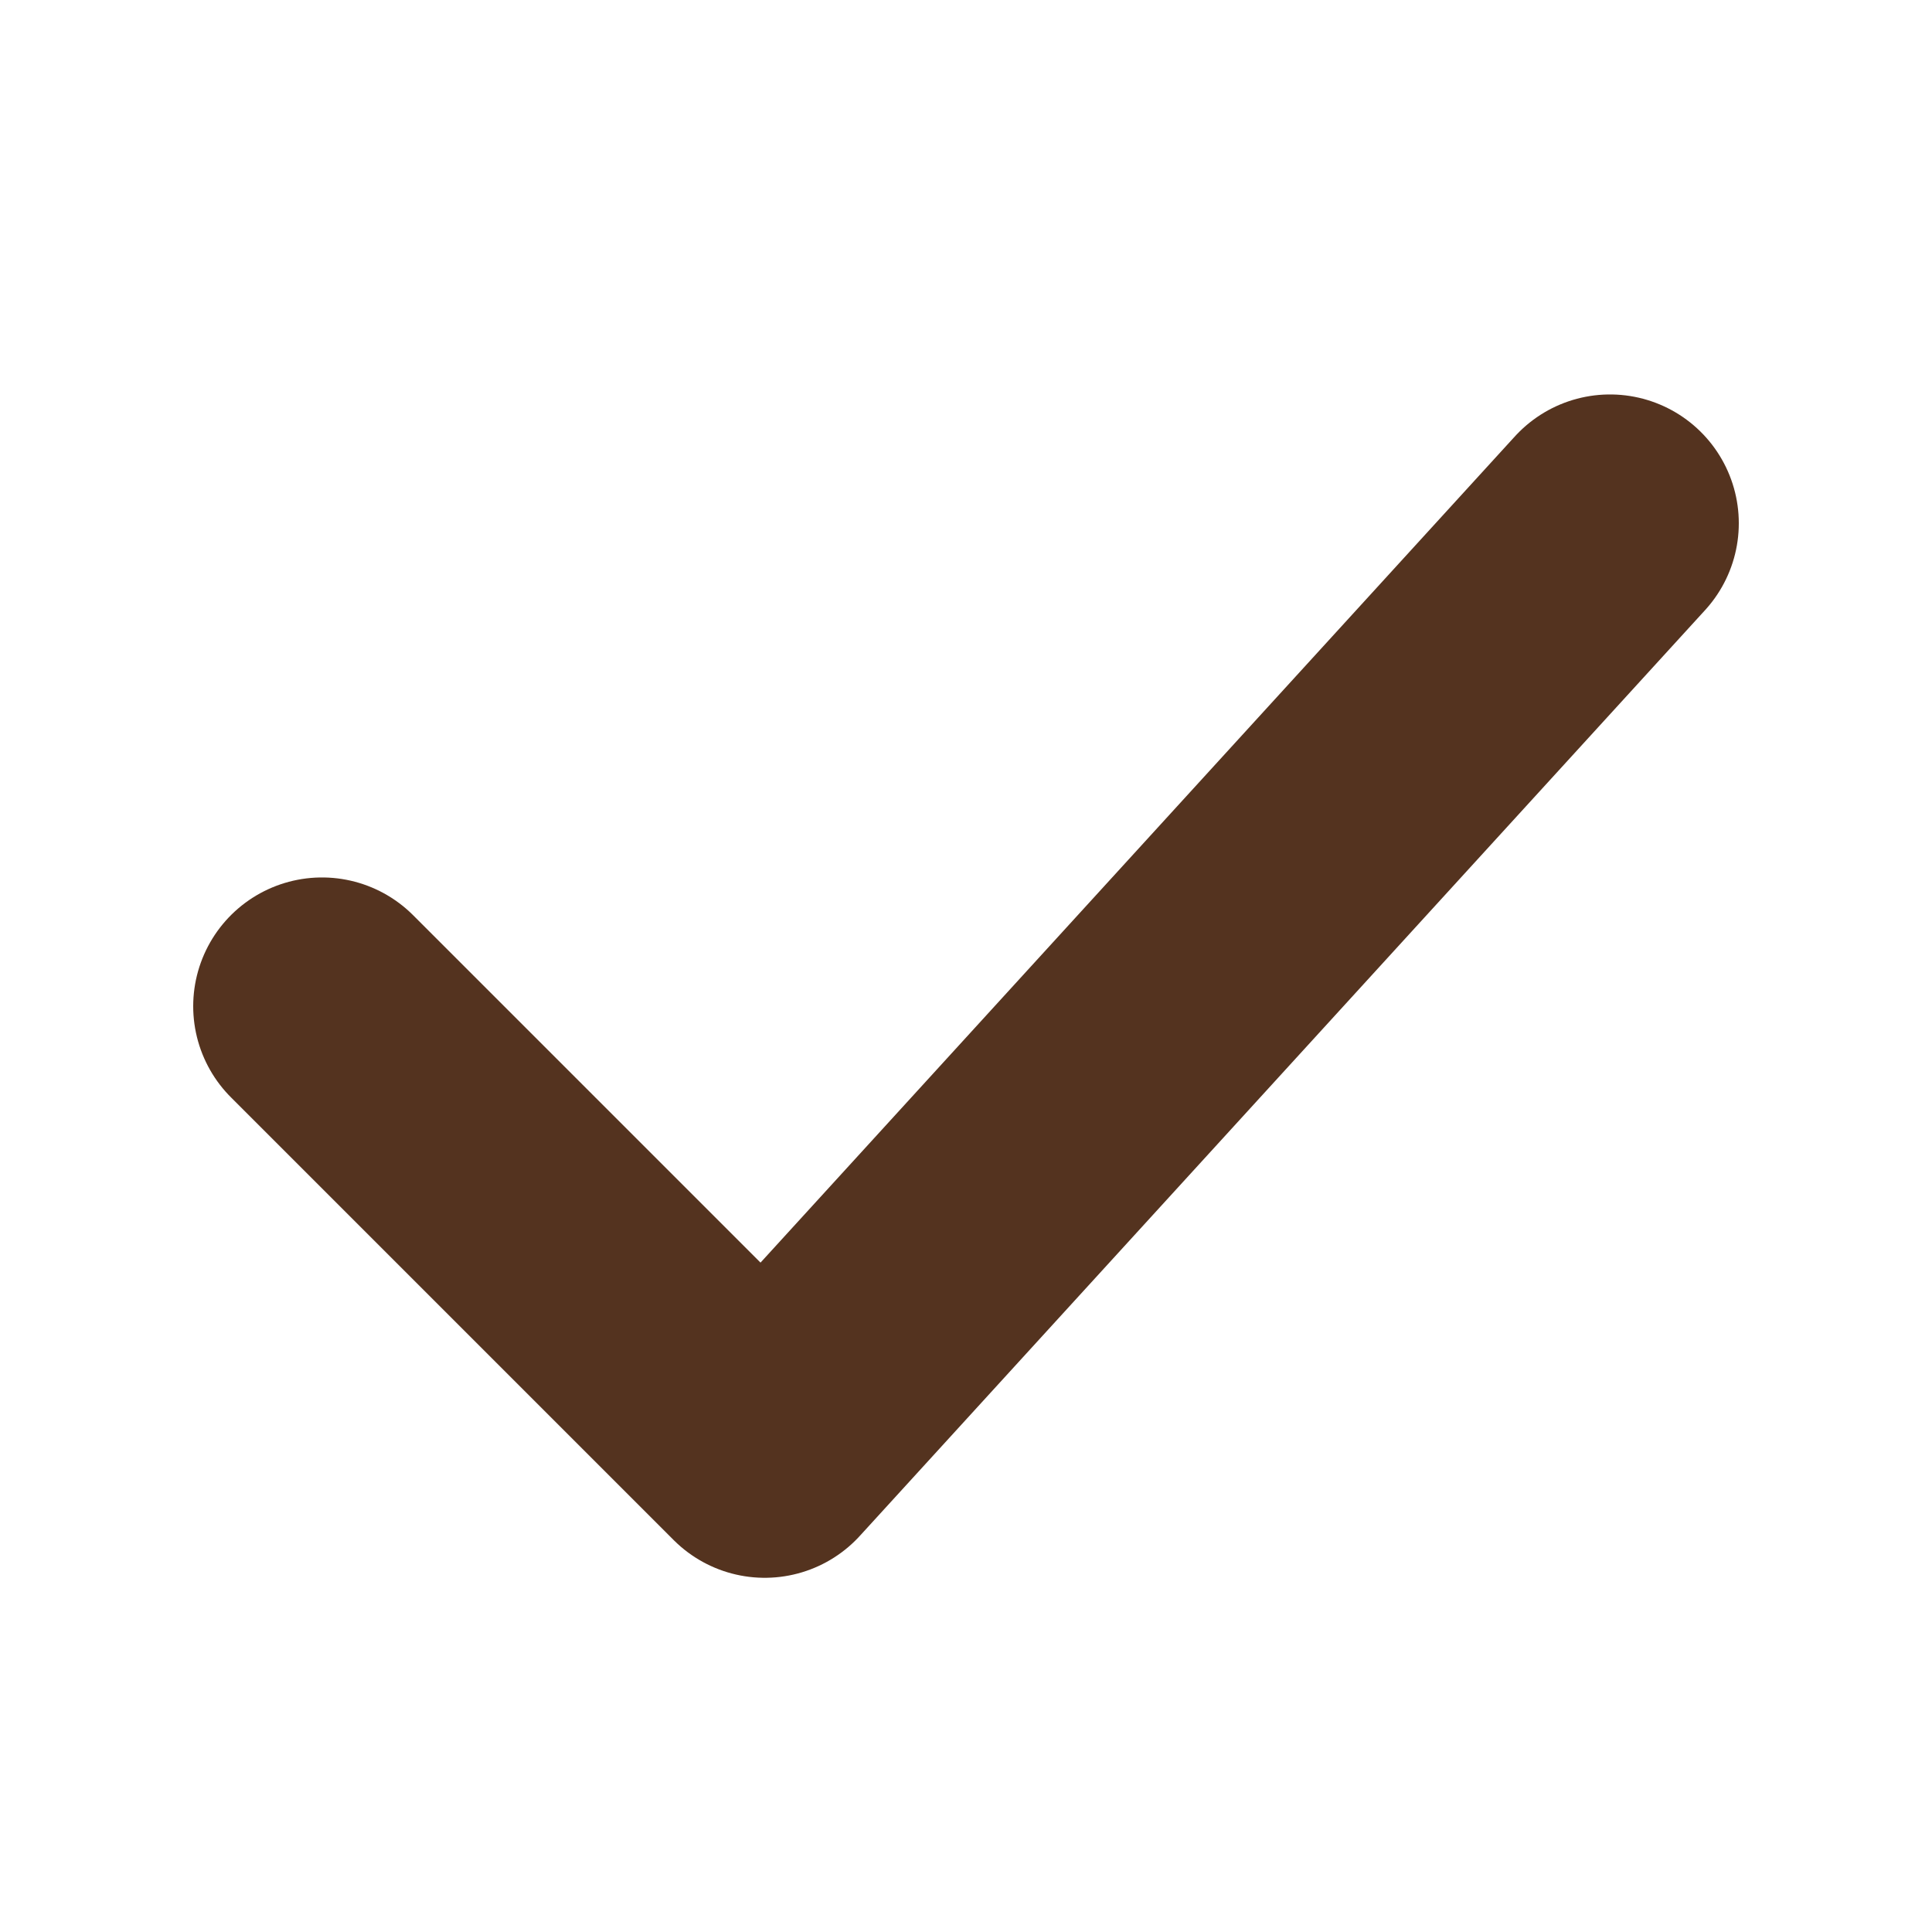
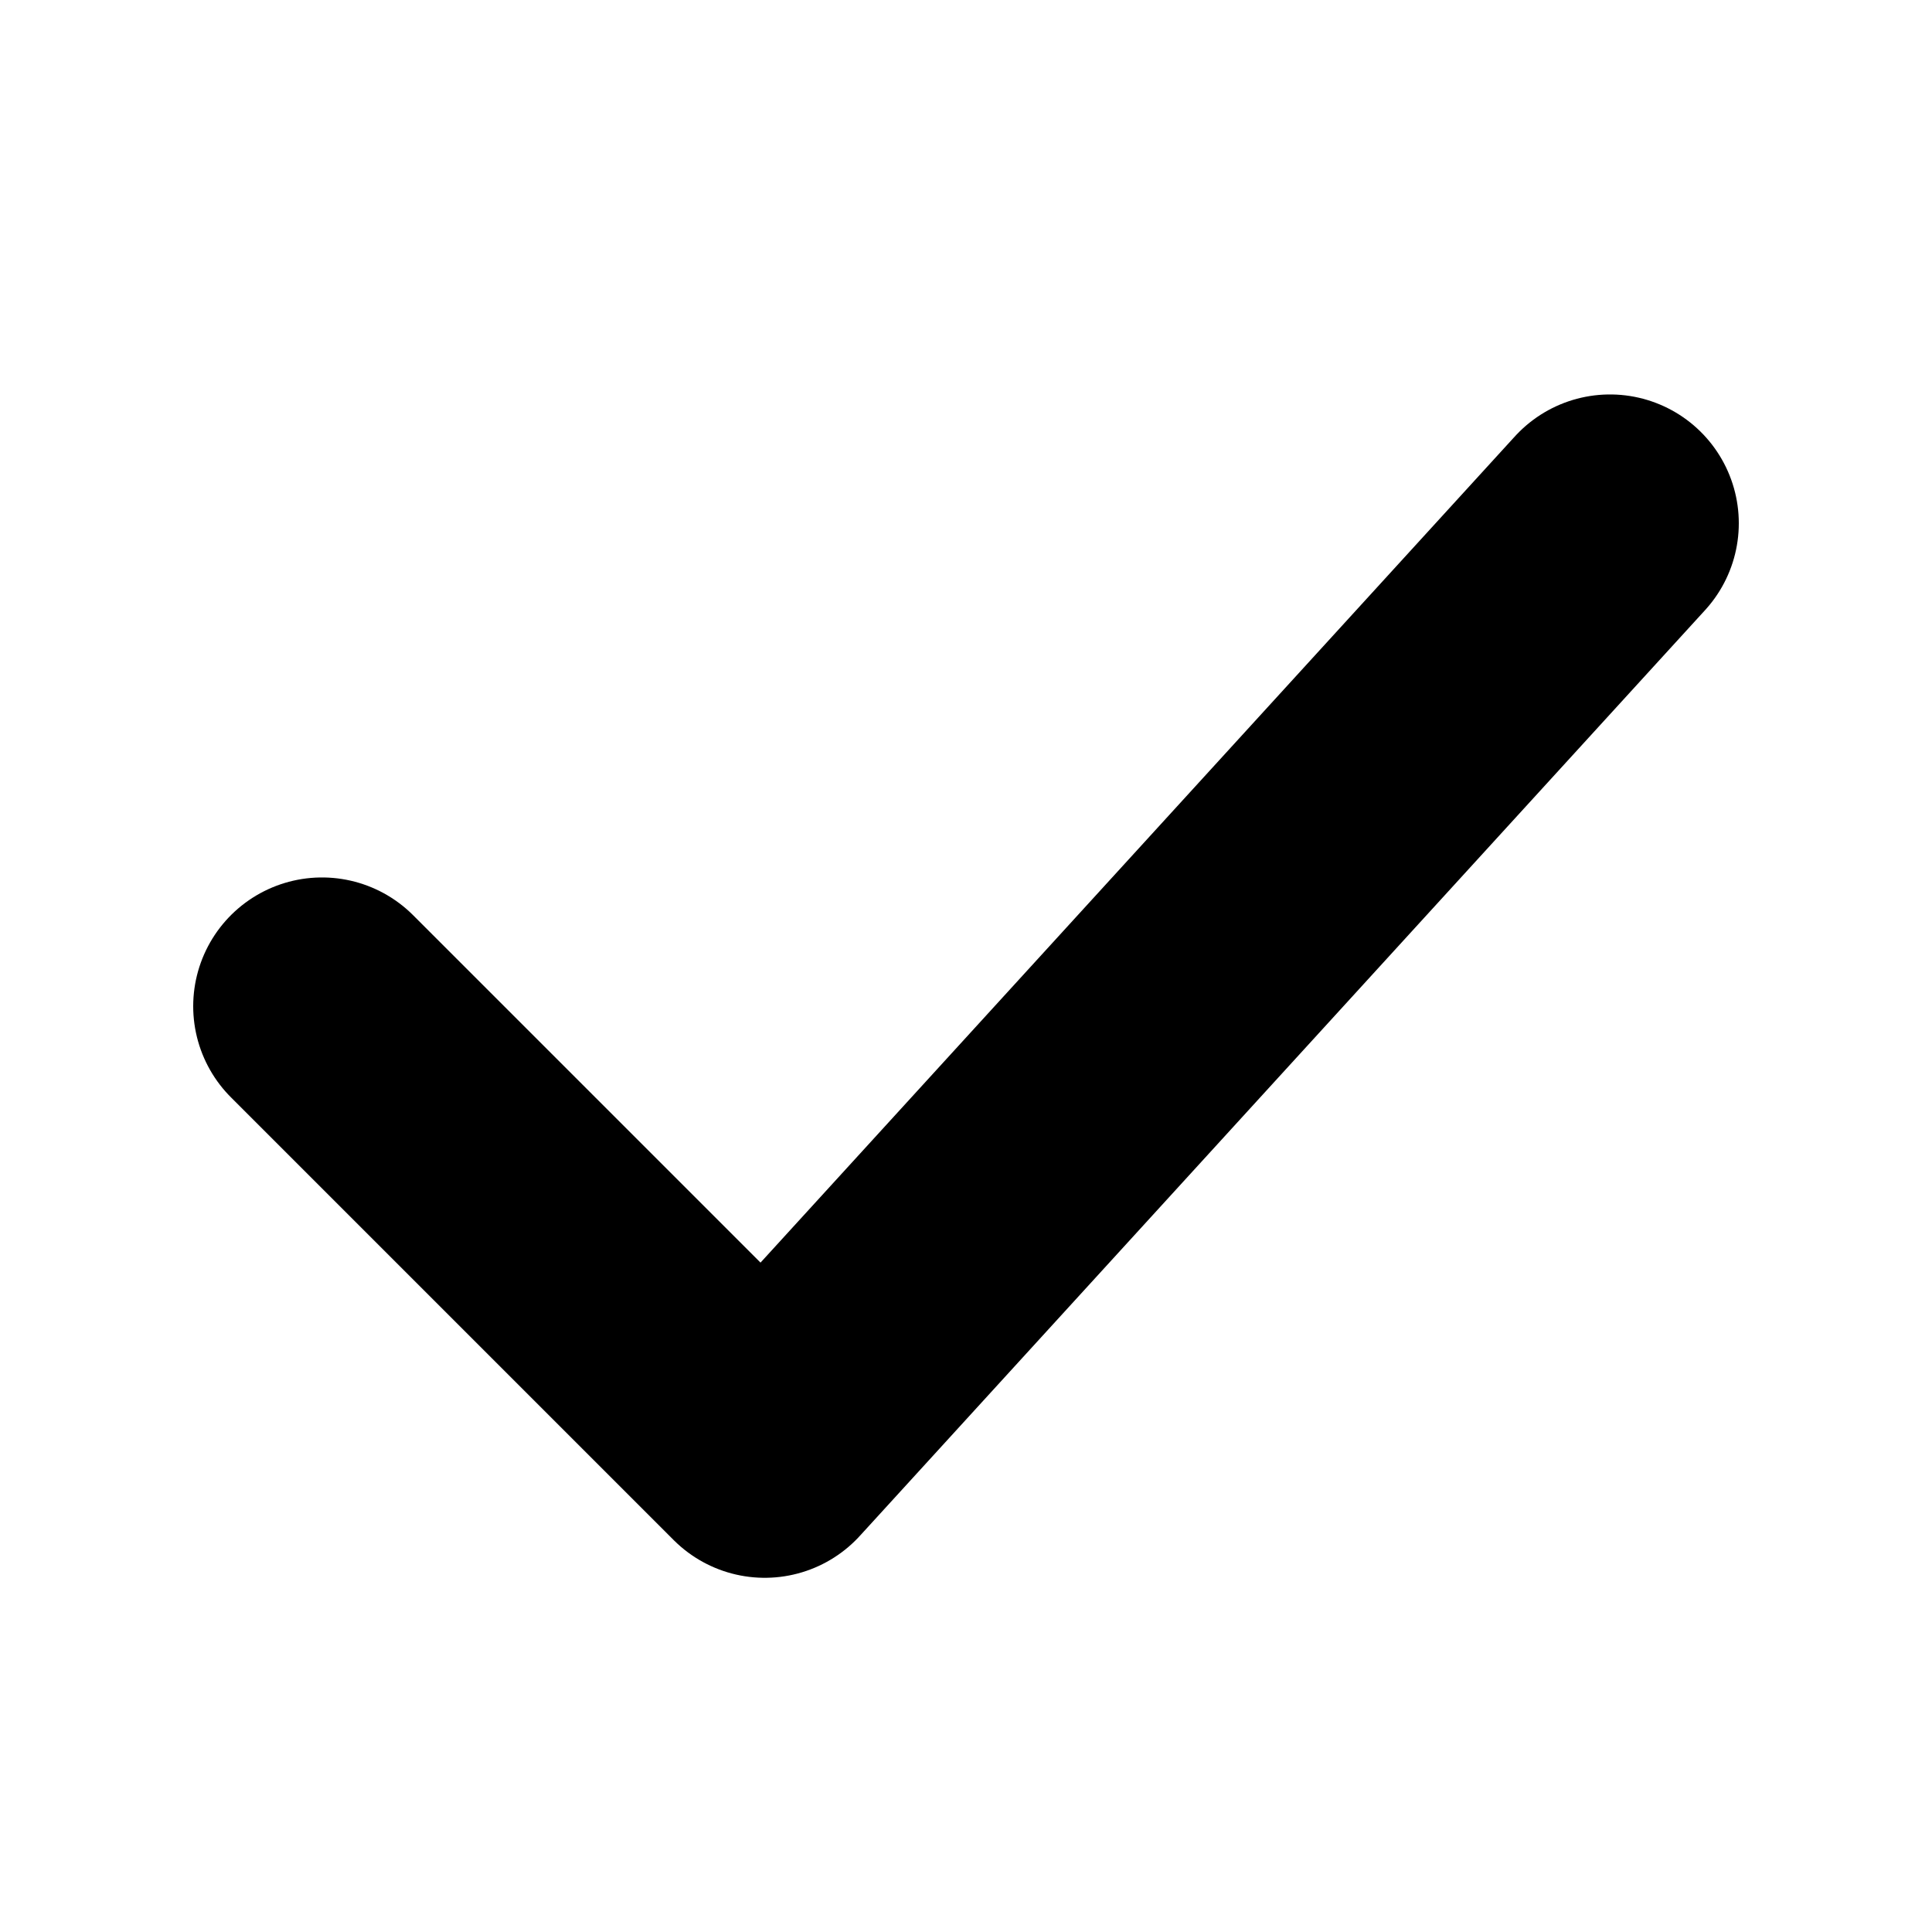
<svg xmlns="http://www.w3.org/2000/svg" preserveAspectRatio="none" overflow="visible" style="display: block;" width="12" height="12" viewBox="0 0 12 12" fill="none">
  <g id="icon/check">
-     <path id="Vector" d="M2 6.25L4.75 9L10 3.25" stroke="#54331F" stroke-width="1.6" stroke-linecap="round" stroke-linejoin="round" />
+     <path id="Vector" d="M2 6.25L4.75 9L10 3.25" stroke="currentColor" stroke-width="1.6" stroke-linecap="round" stroke-linejoin="round" />
  </g>
</svg>
